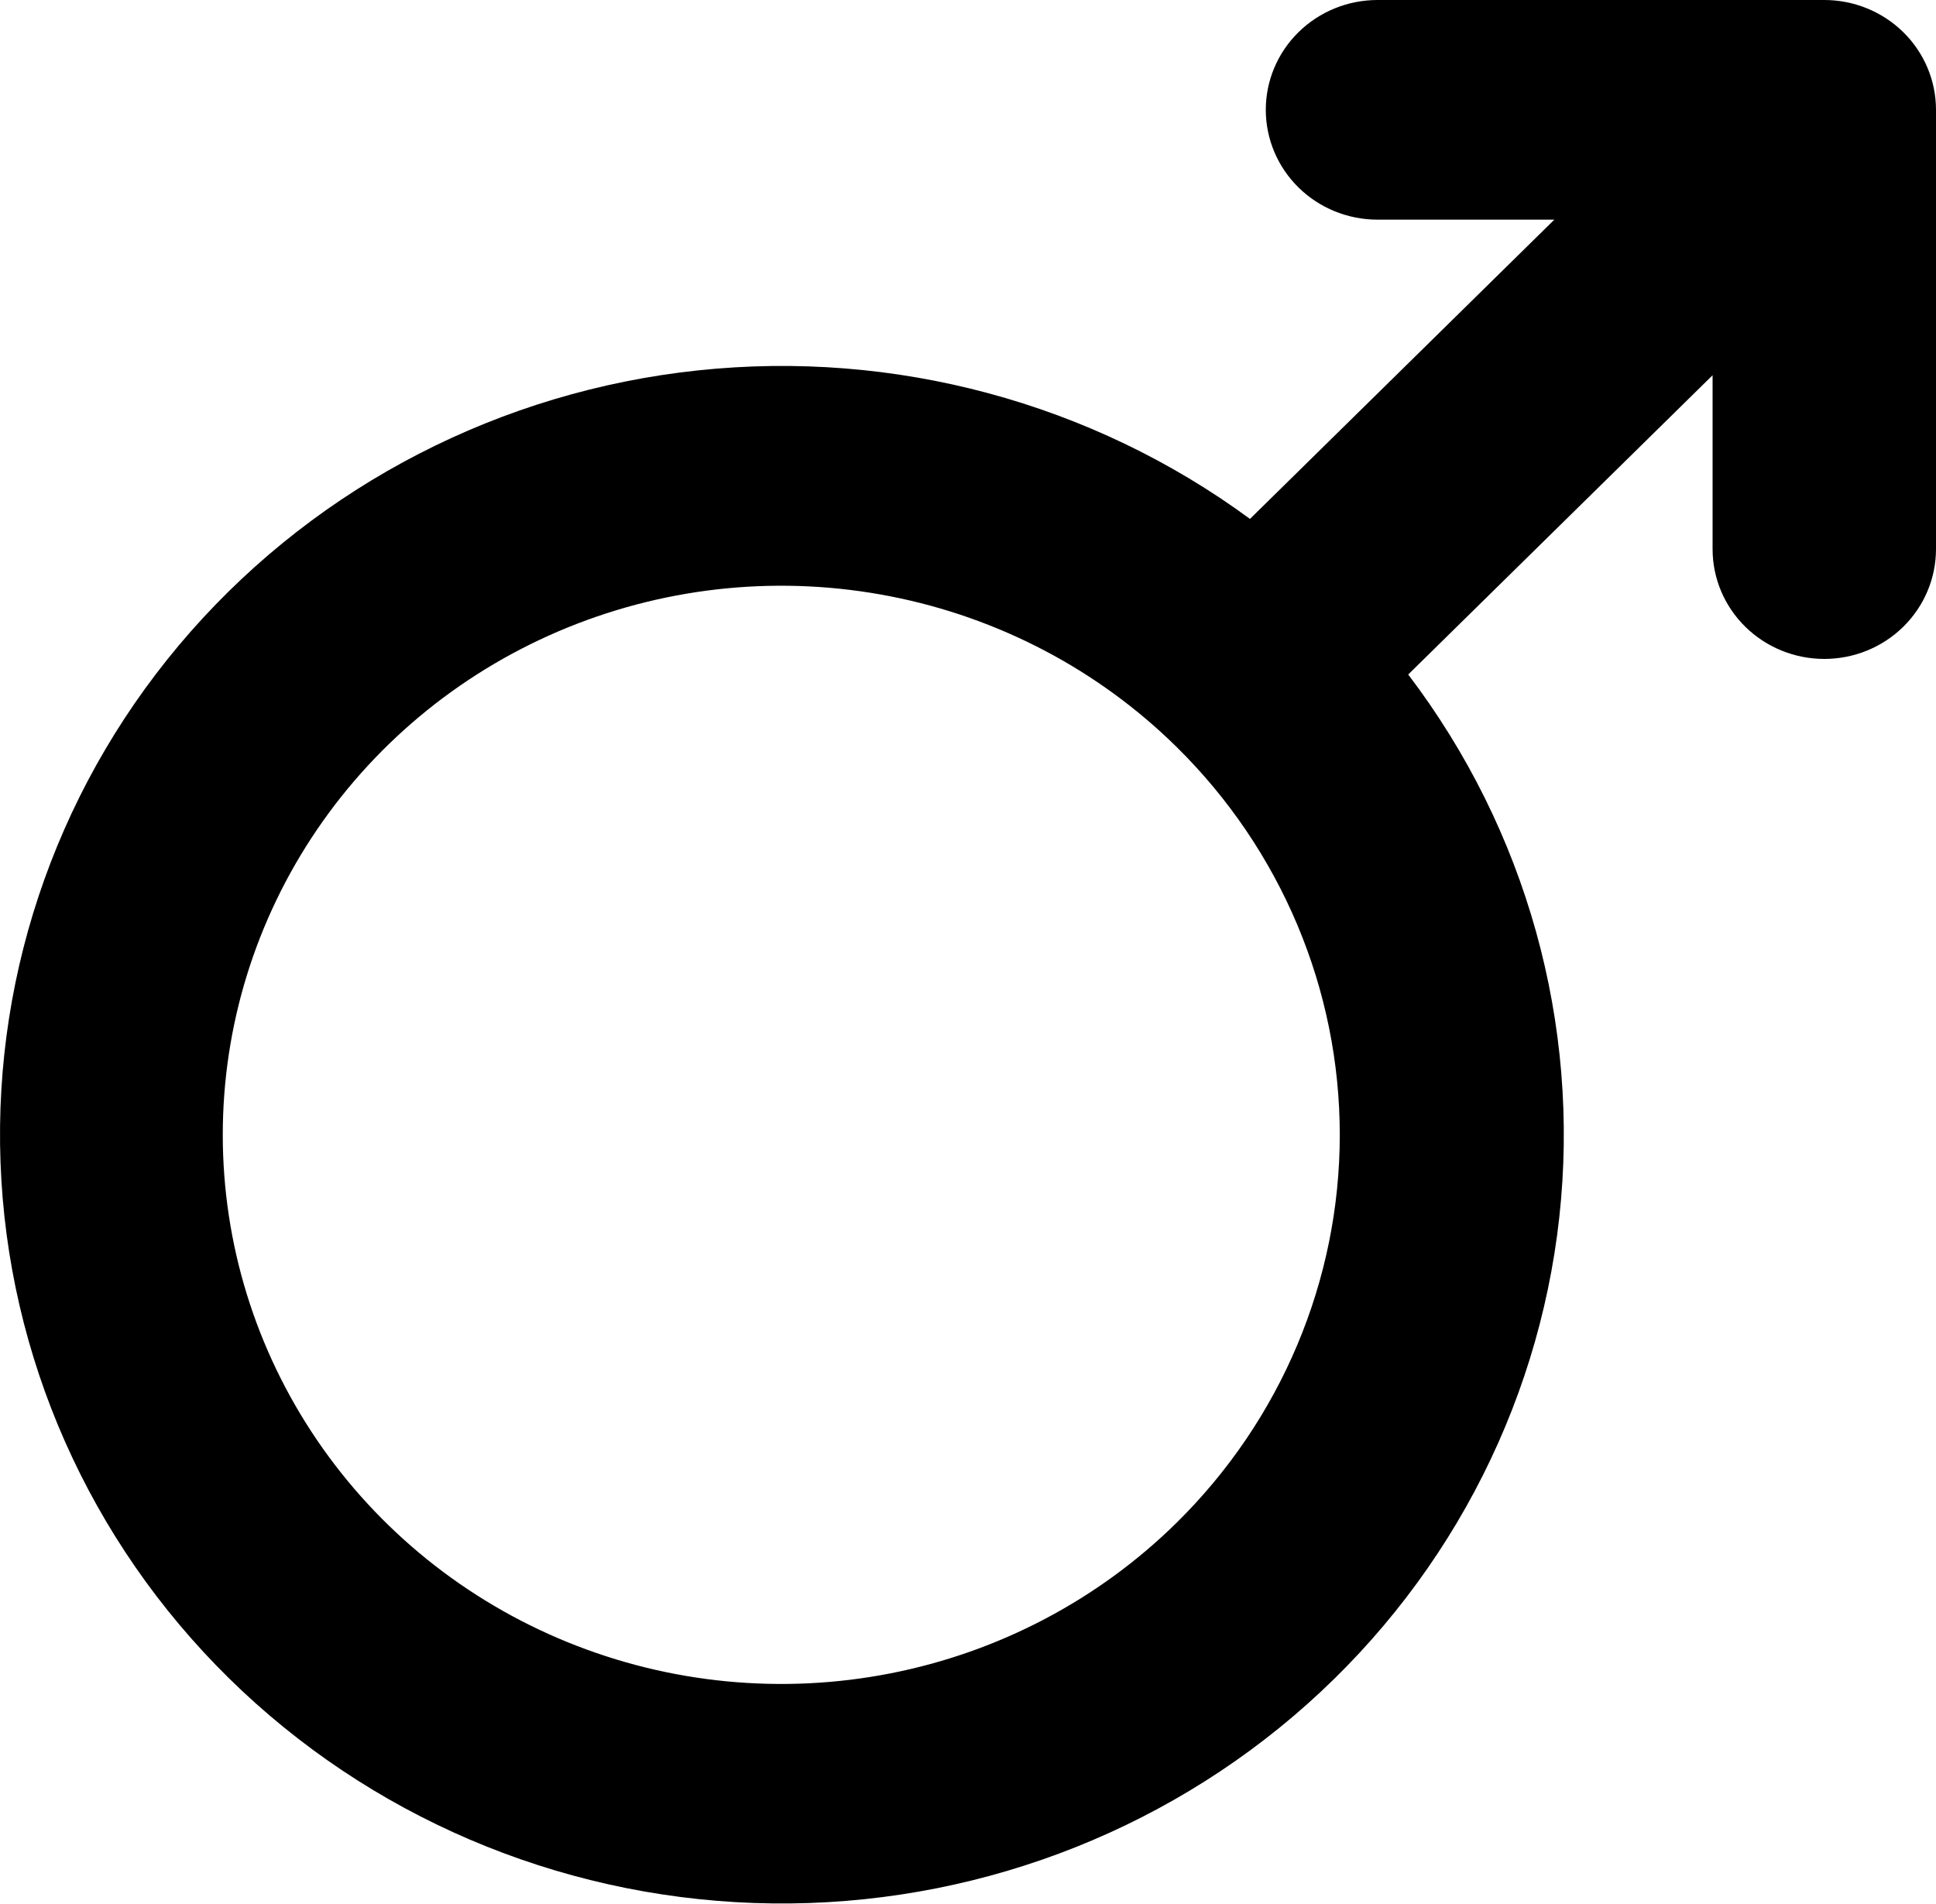
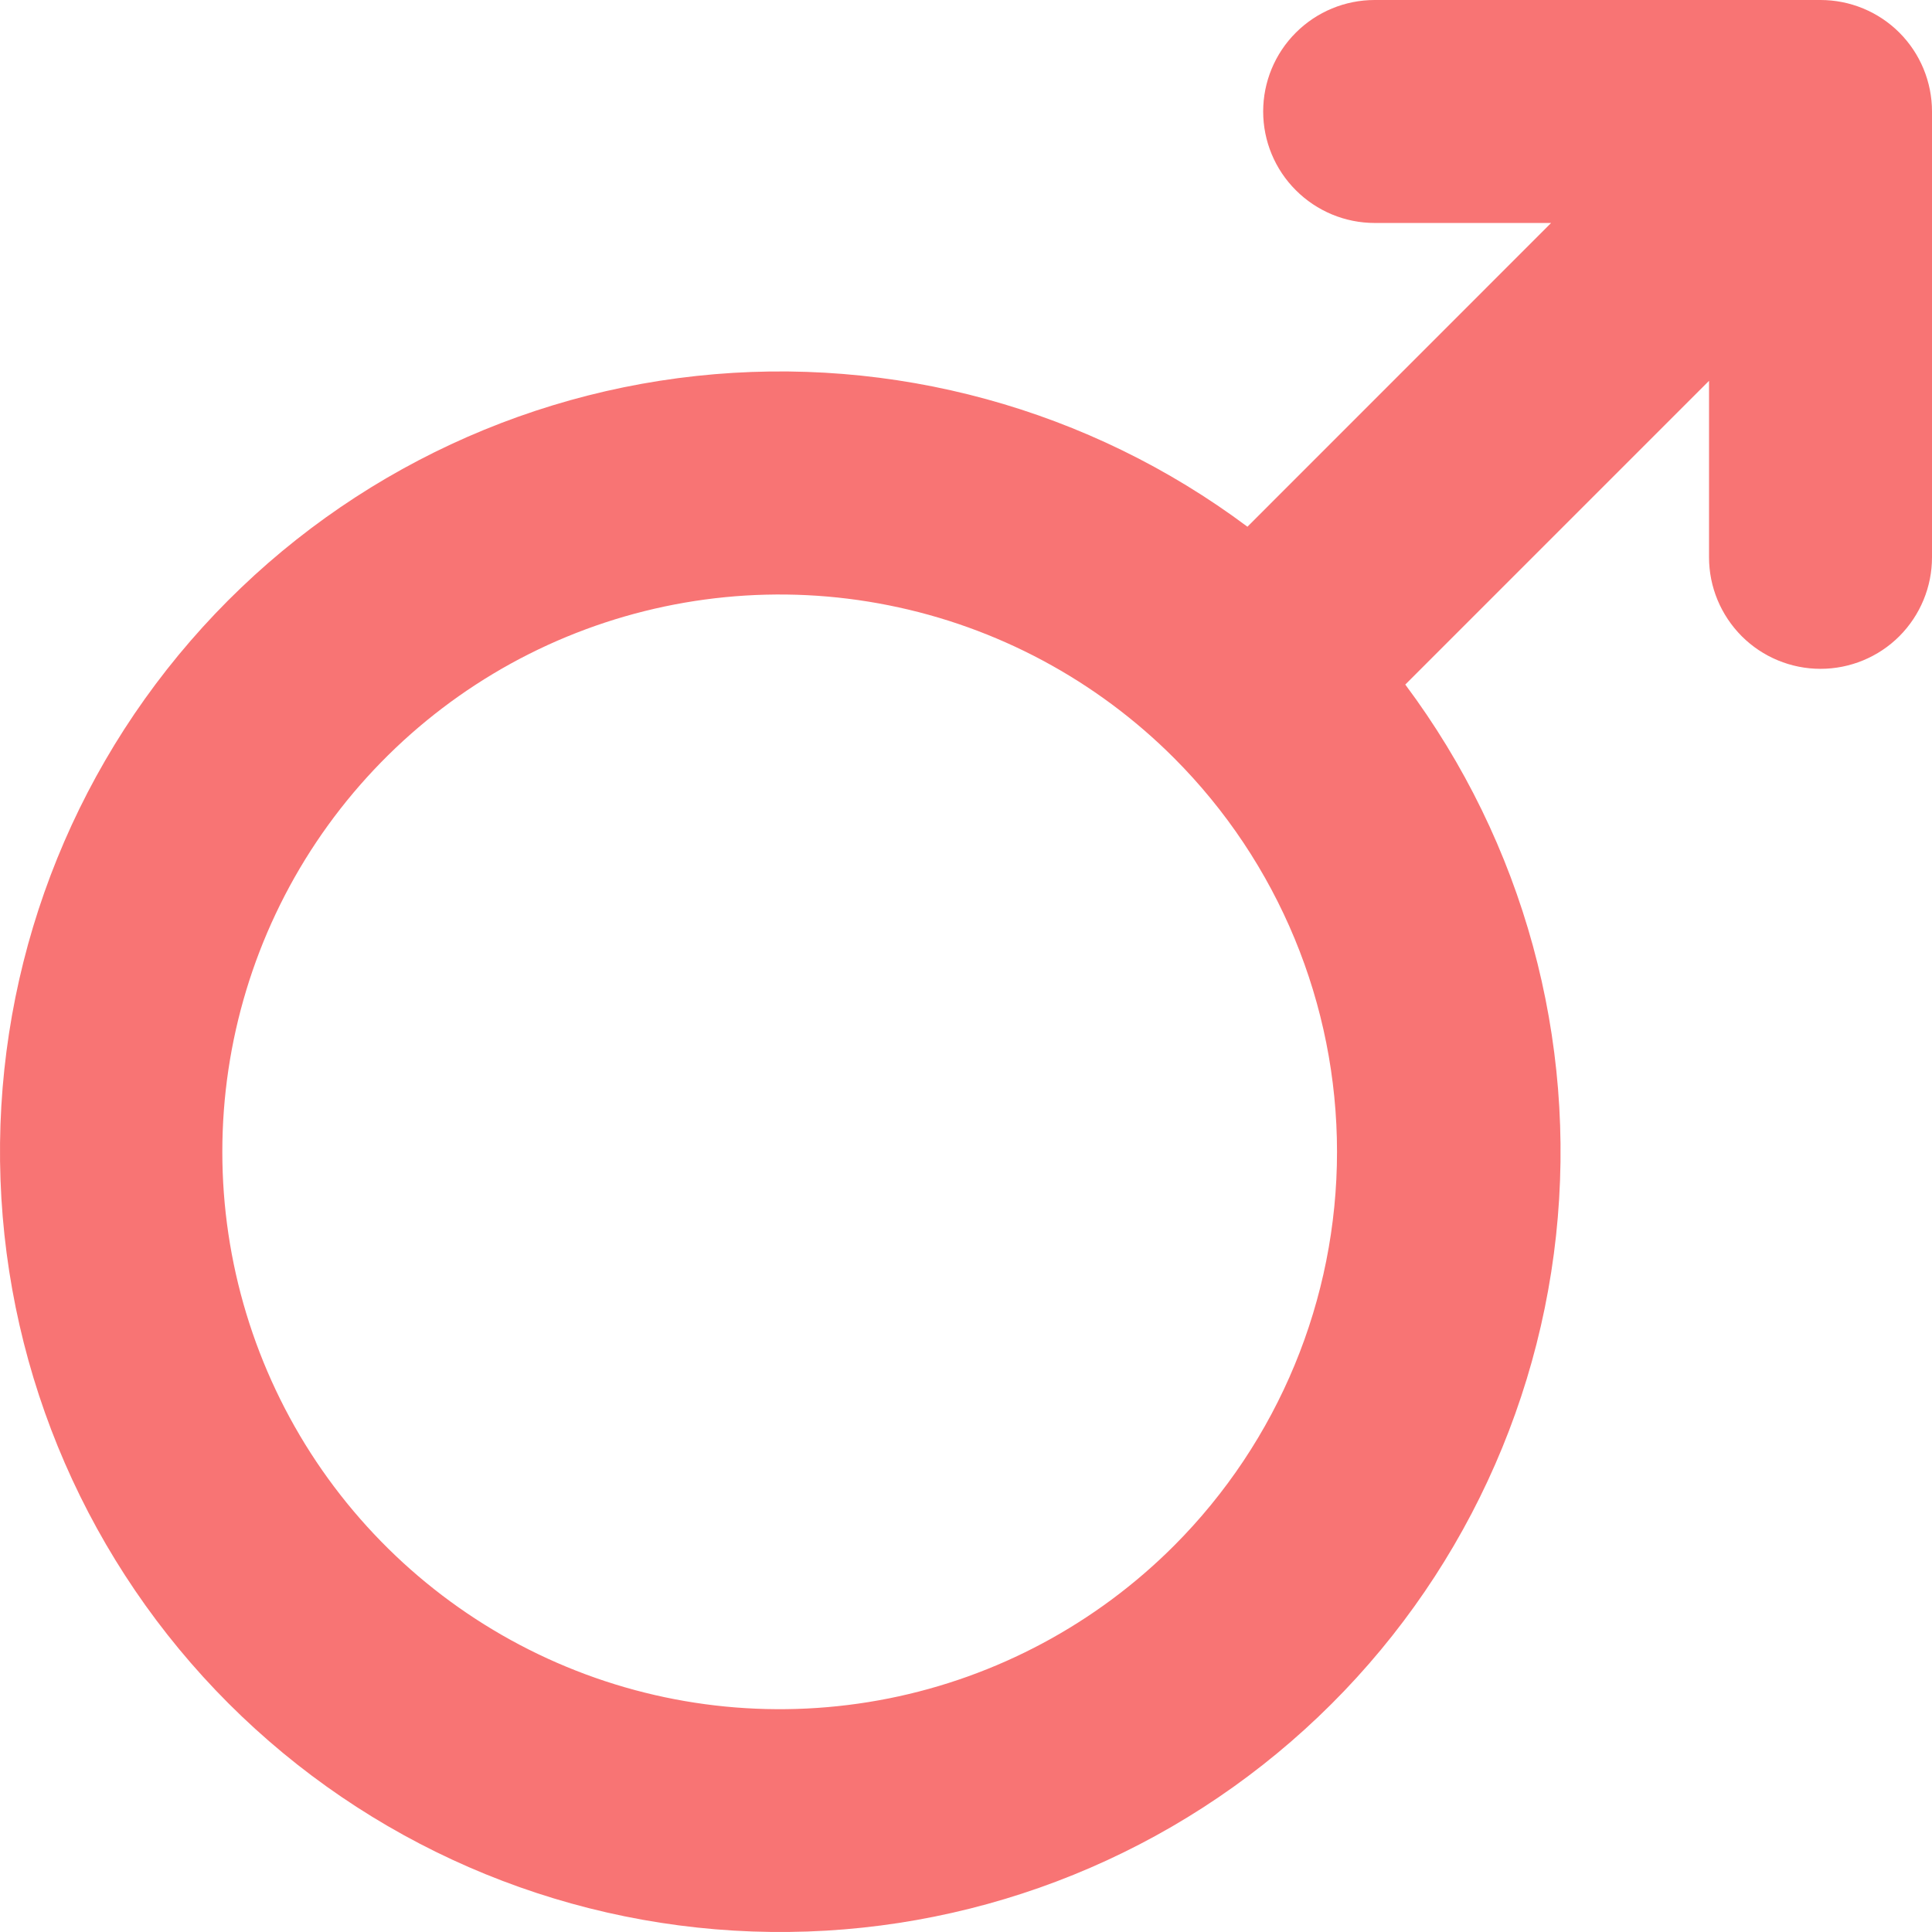
- <svg xmlns="http://www.w3.org/2000/svg" width="60" height="59" viewBox="0 0 60 59" fill="none">
-   <path d="M56.538 0H42.691C41.773 0 40.892 0.359 40.243 0.997C39.594 1.635 39.229 2.501 39.229 3.404C39.229 4.307 39.594 5.173 40.243 5.811C40.892 6.45 41.773 6.808 42.691 6.808H48.172L38.739 16.084C33.832 12.478 27.718 10.833 21.628 11.481C15.537 12.128 9.922 15.02 5.912 19.574C1.903 24.128 -0.204 30.007 0.016 36.027C0.235 42.047 2.766 47.761 7.098 52.021C11.429 56.28 17.241 58.768 23.363 58.985C29.485 59.201 35.463 57.129 40.094 53.186C44.725 49.243 47.666 43.722 48.325 37.733C48.983 31.744 47.31 25.732 43.643 20.907L53.076 11.631V17.02C53.076 17.923 53.441 18.789 54.09 19.427C54.74 20.066 55.62 20.424 56.538 20.424C57.456 20.424 58.337 20.066 58.986 19.427C59.635 18.789 60 17.923 60 17.02V3.404C60 2.501 59.635 1.635 58.986 0.997C58.337 0.359 57.456 0 56.538 0ZM36.46 47.203C34.04 49.586 30.956 51.209 27.598 51.867C24.24 52.526 20.758 52.19 17.594 50.902C14.43 49.615 11.726 47.433 9.823 44.634C7.92 41.834 6.904 38.543 6.904 35.175C6.904 31.808 7.92 28.517 9.823 25.717C11.726 22.918 14.43 20.736 17.594 19.449C20.758 18.161 24.24 17.825 27.598 18.484C30.956 19.142 34.04 20.765 36.46 23.148C39.701 26.339 41.522 30.665 41.522 35.175C41.522 39.686 39.701 44.012 36.46 47.203Z" fill="black" />
+ <svg xmlns="http://www.w3.org/2000/svg" width="27" height="27" viewBox="0 0 27 27" fill="none">
+   <path d="M25.442 0H19.211C18.798 0 18.402 0.164 18.11 0.456C17.817 0.748 17.653 1.145 17.653 1.558C17.653 1.971 17.817 2.367 18.11 2.659C18.402 2.951 18.798 3.116 19.211 3.116H21.677L17.433 7.361C15.224 5.71 12.473 4.958 9.732 5.254C6.992 5.55 4.465 6.874 2.661 8.958C0.856 11.042 -0.092 13.732 0.007 16.487C0.106 19.242 1.245 21.857 3.194 23.806C5.143 25.755 7.758 26.894 10.513 26.993C13.268 27.092 15.958 26.144 18.042 24.339C20.126 22.535 21.45 20.008 21.746 17.267C22.042 14.527 21.29 11.776 19.639 9.567L23.884 5.322V7.789C23.884 8.202 24.049 8.598 24.341 8.891C24.633 9.183 25.029 9.347 25.442 9.347C25.855 9.347 26.252 9.183 26.544 8.891C26.836 8.598 27 8.202 27 7.789V1.558C27 1.145 26.836 0.748 26.544 0.456C26.252 0.164 25.855 0 25.442 0ZM16.407 21.602C15.318 22.692 13.93 23.435 12.419 23.736C10.908 24.037 9.341 23.884 7.917 23.294C6.494 22.705 5.277 21.707 4.42 20.426C3.564 19.145 3.107 17.638 3.107 16.097C3.107 14.556 3.564 13.05 4.42 11.769C5.277 10.488 6.494 9.489 7.917 8.9C9.341 8.311 10.908 8.157 12.419 8.459C13.93 8.76 15.318 9.503 16.407 10.593C17.866 12.053 18.685 14.033 18.685 16.097C18.685 18.161 17.866 20.141 16.407 21.602Z" fill="#F87474" />
</svg>
